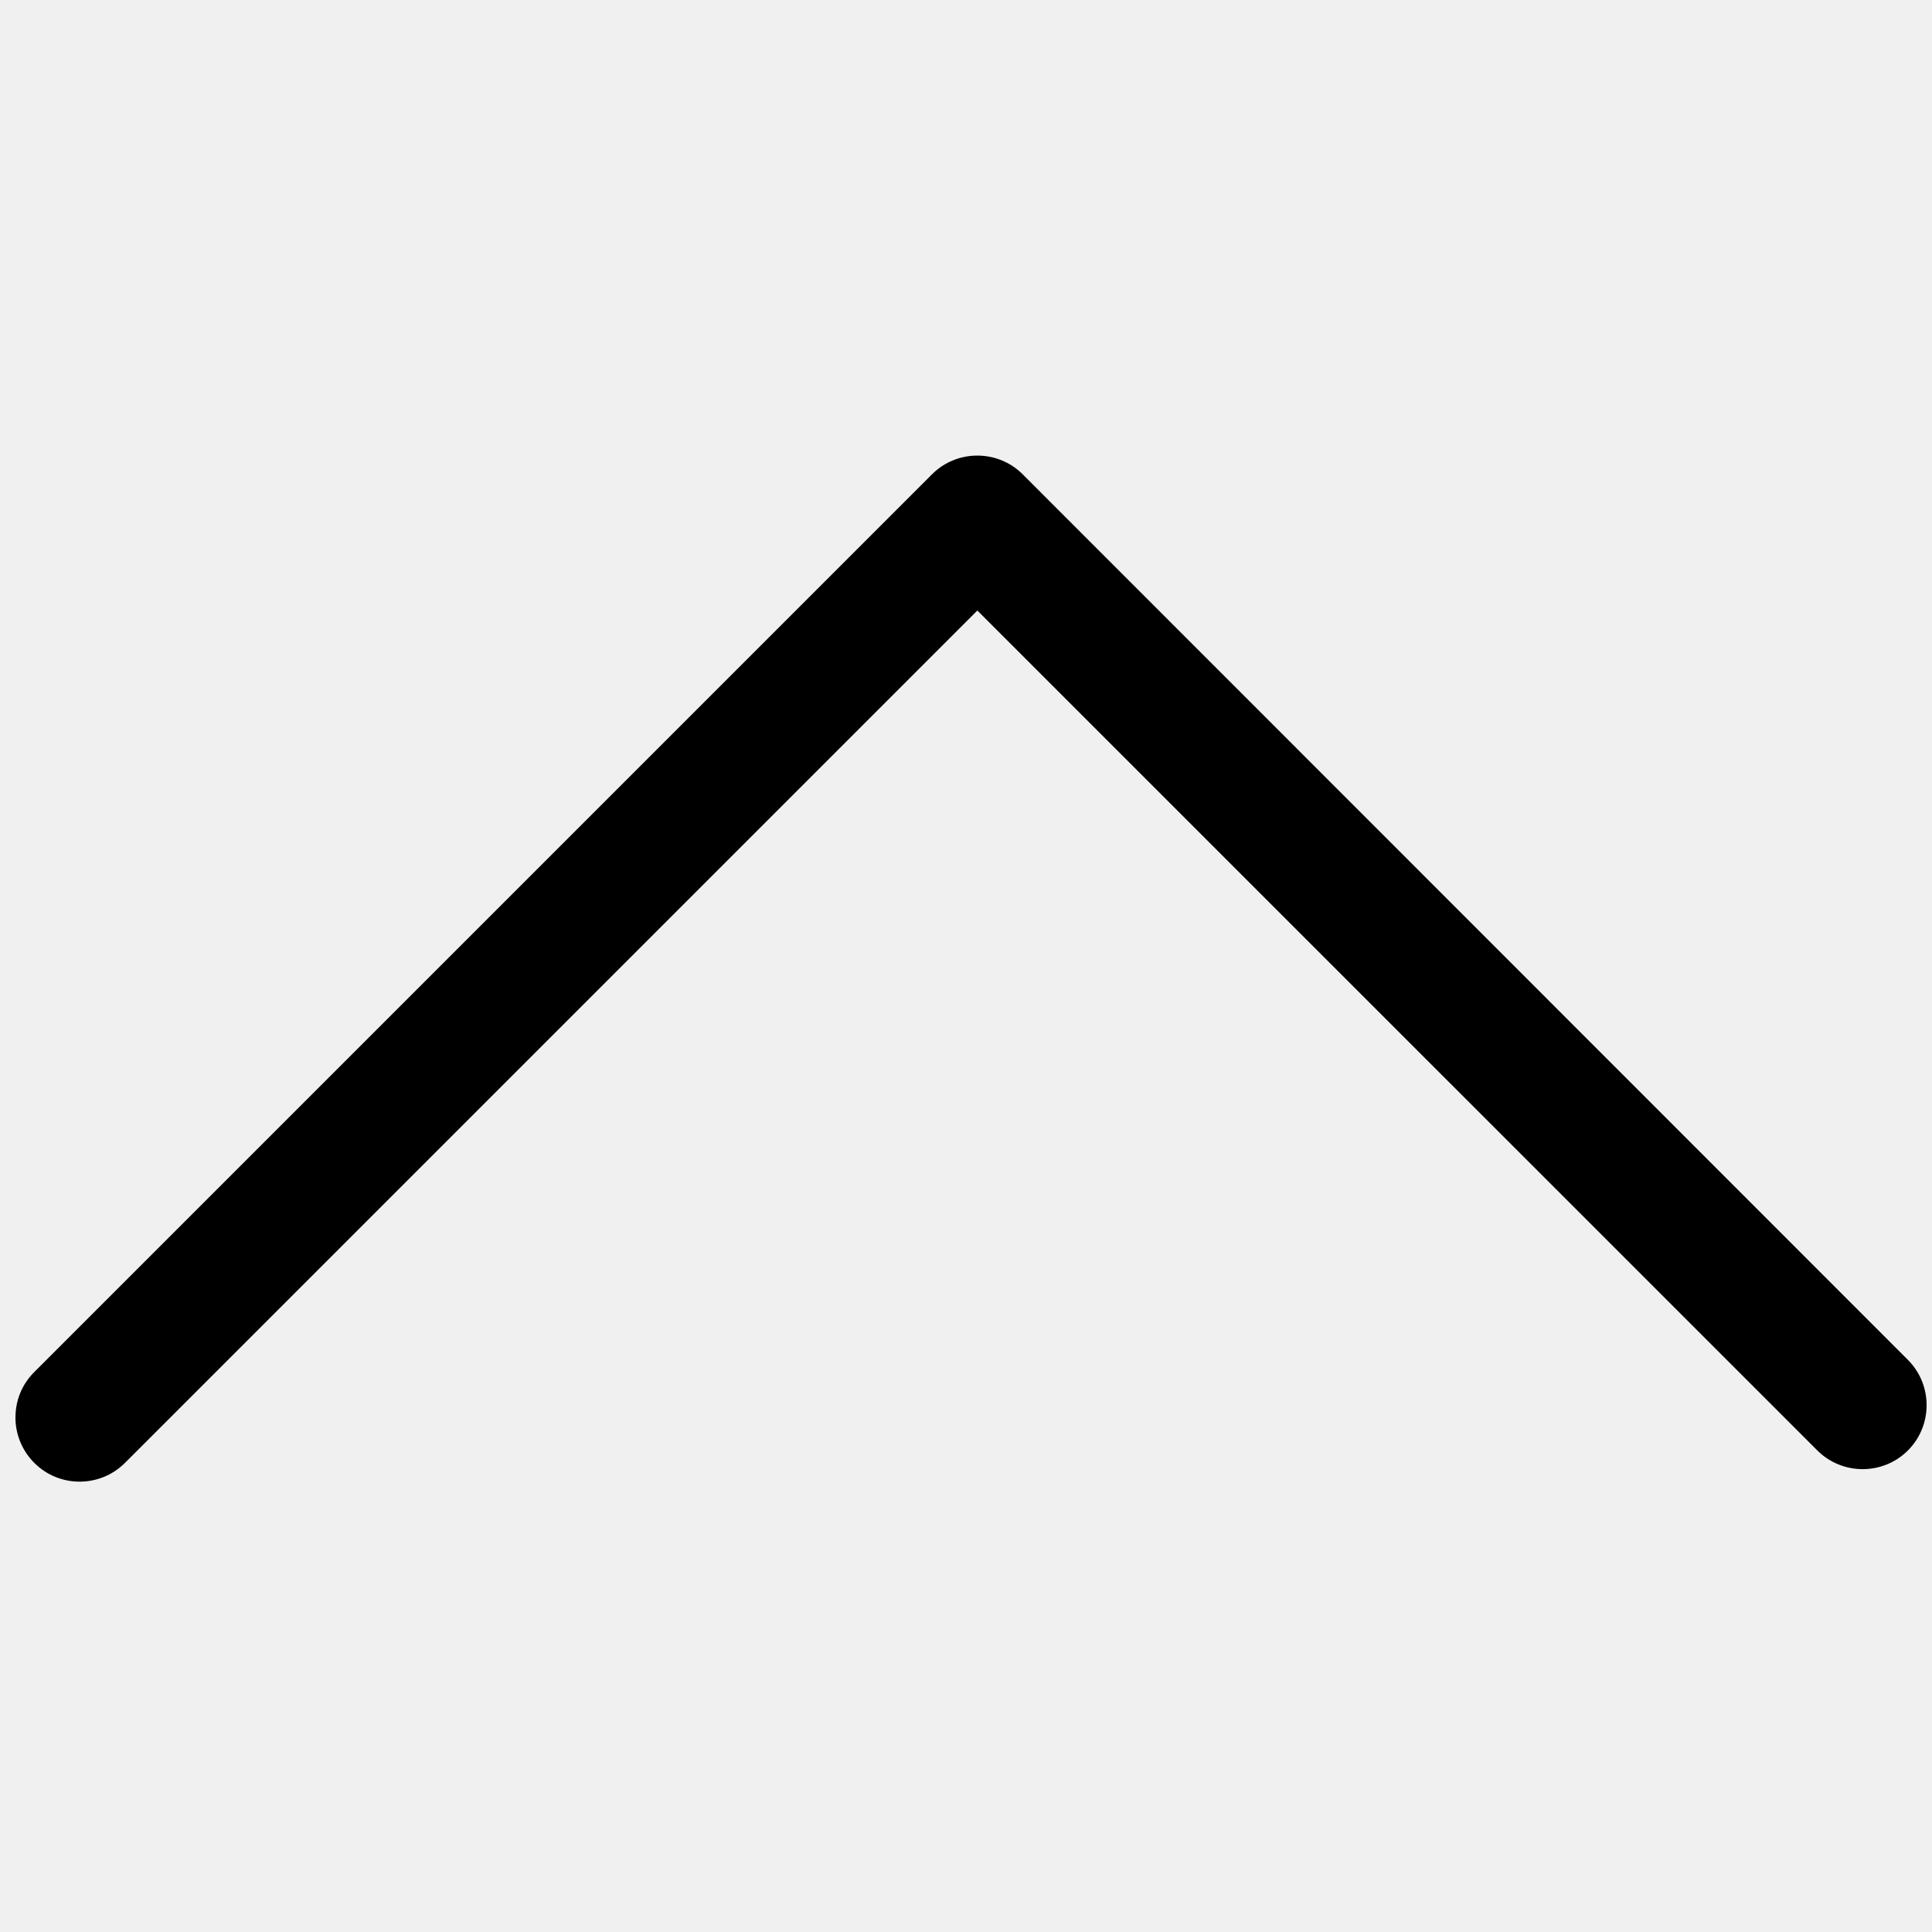
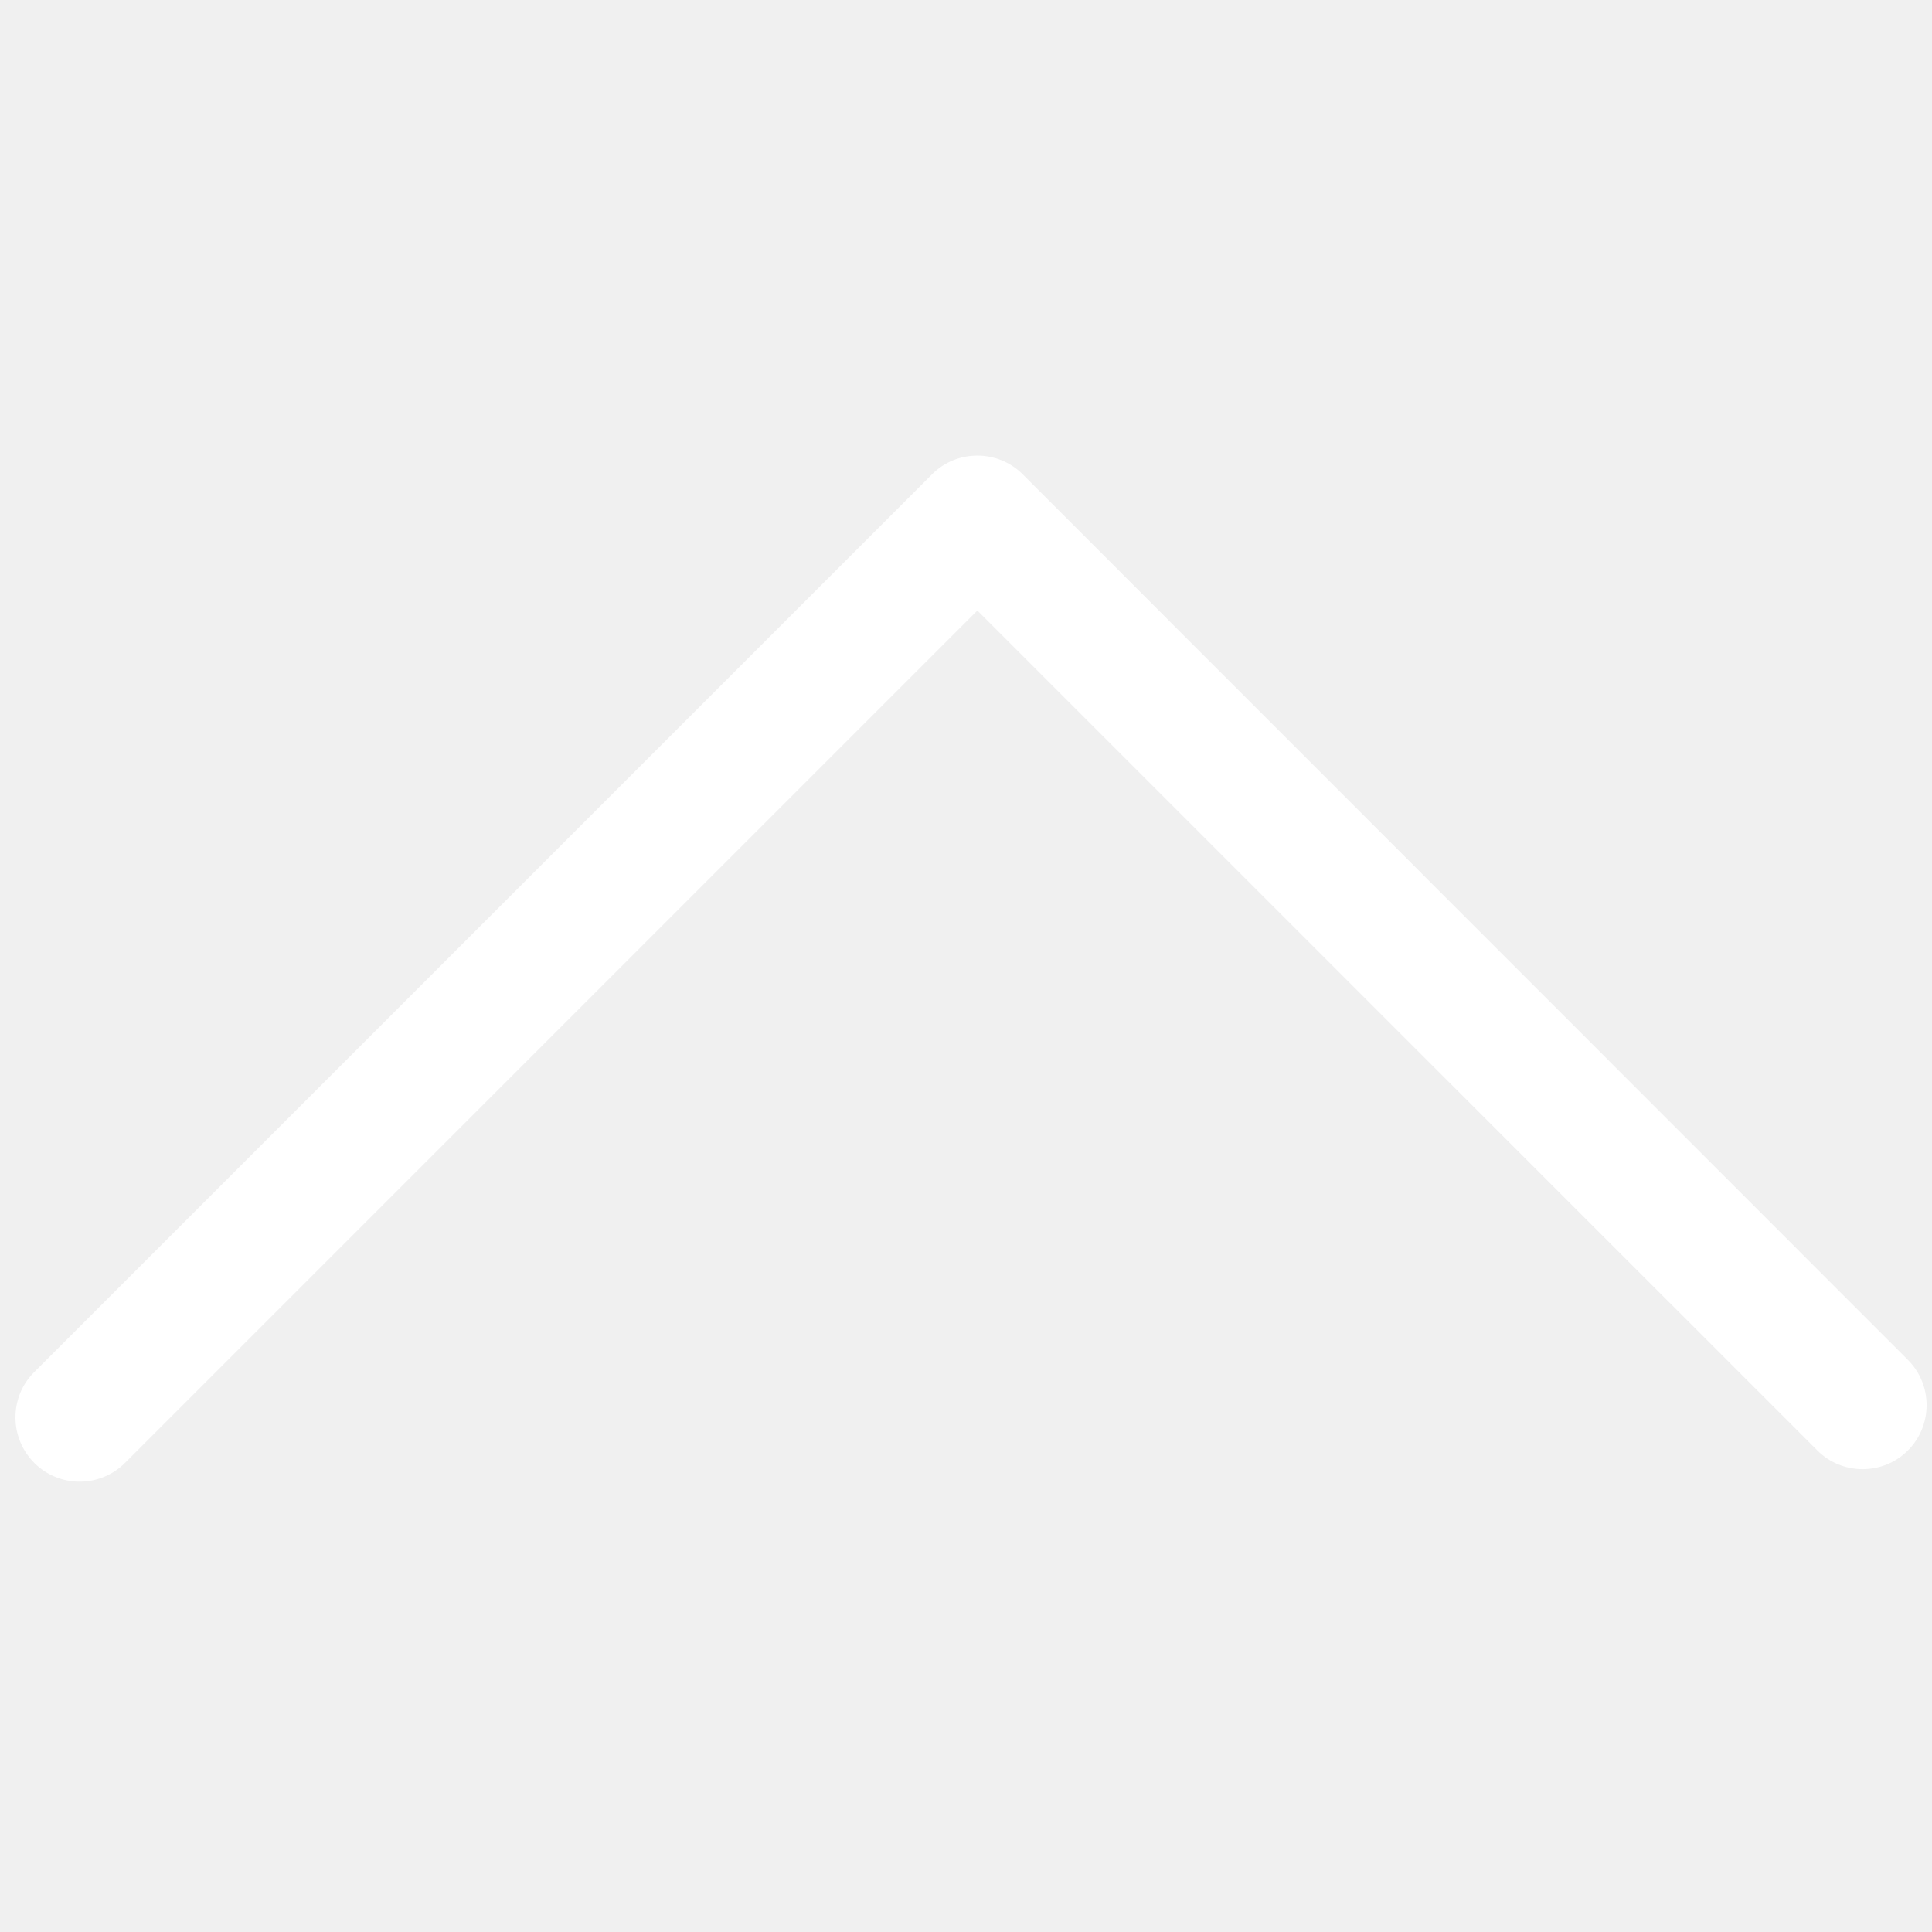
- <svg xmlns="http://www.w3.org/2000/svg" fill="#000000" width="15px" height="15px" viewBox="0 0 32 32" version="1.1">
+ <svg xmlns="http://www.w3.org/2000/svg" fill="#fff" width="15px" height="15px" viewBox="0 0 32 32" version="1.1">
  <path d="M0.256 23.481c0 0.269 0.106 0.544 0.313 0.75 0.412 0.413 1.087 0.413 1.5 0l14.119-14.119 13.913 13.912c0.413 0.413 1.087 0.413 1.5 0s0.413-1.087 0-1.5l-14.663-14.669c-0.413-0.412-1.088-0.412-1.5 0l-14.869 14.869c-0.213 0.212-0.313 0.481-0.313 0.756z" />
</svg>
